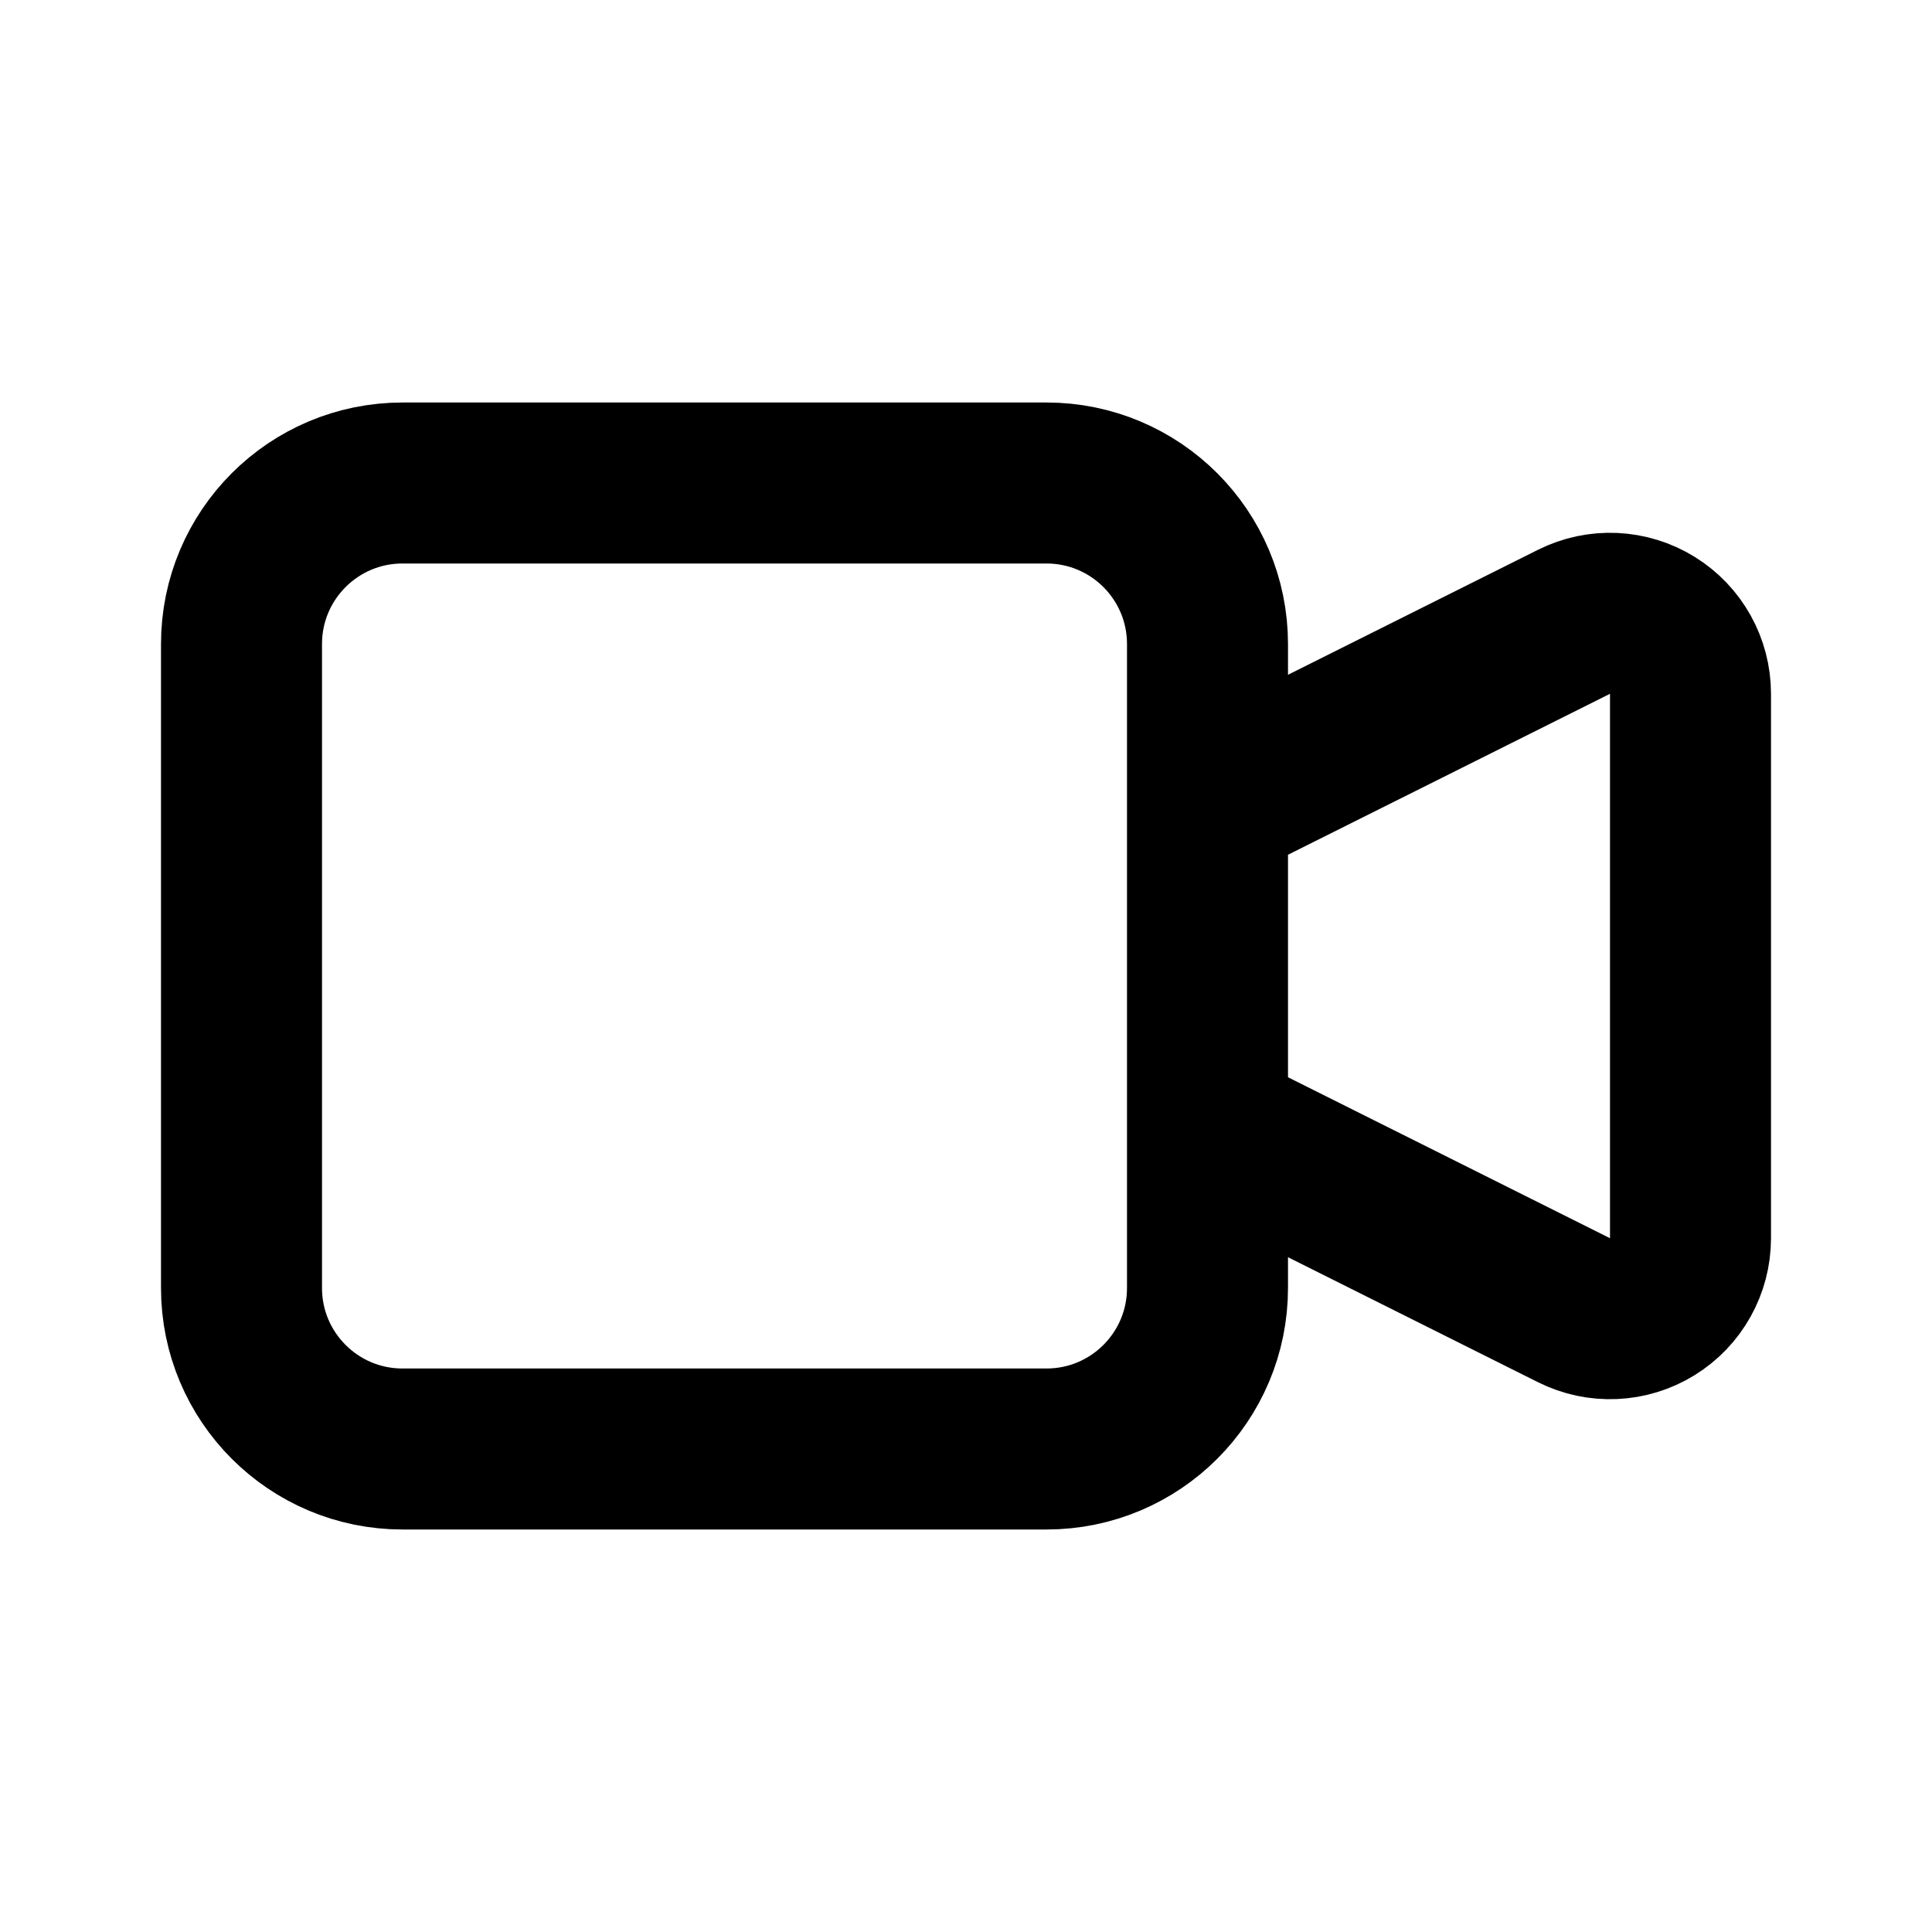
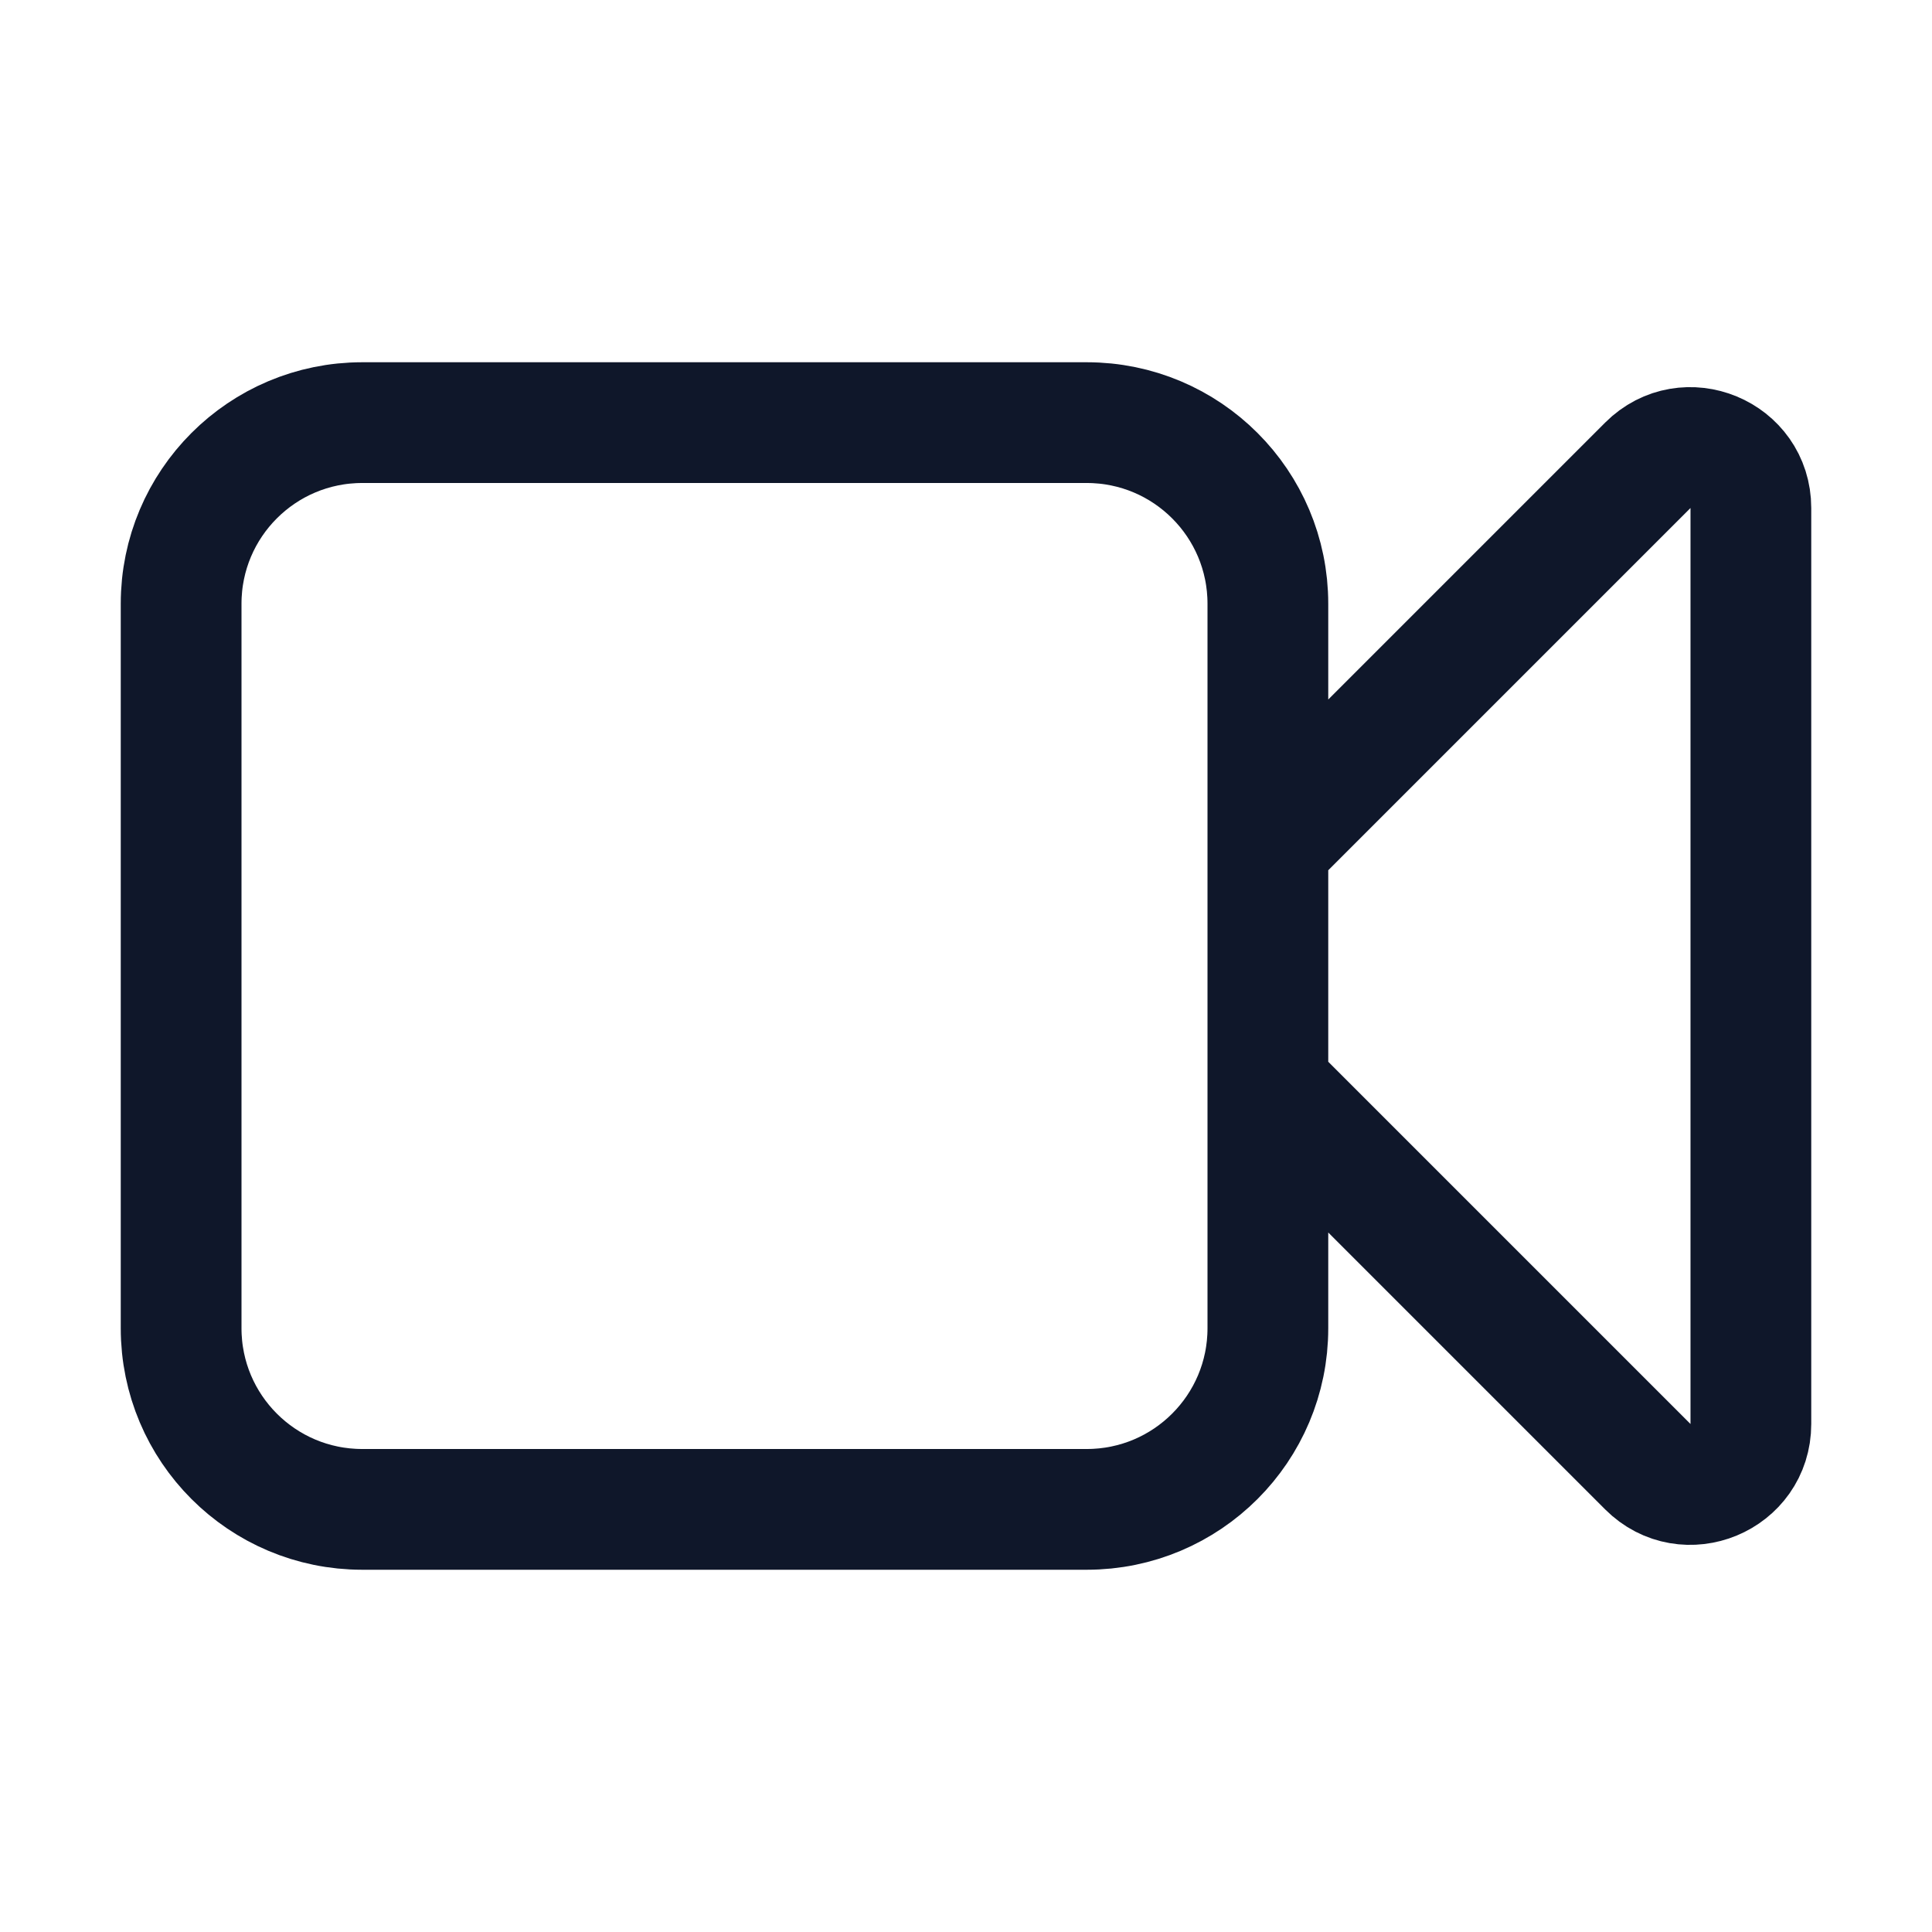
- <svg xmlns="http://www.w3.org/2000/svg" fill="none" viewBox="0 0 24 24" stroke="currentColor">
-   <path stroke-linecap="round" stroke-linejoin="round" stroke-width="2" d="M15 10l4.553-2.276A1 1 0 0121 8.618v6.764a1 1 0 01-1.447.894L15 14M5 18h8a2 2 0 002-2V8a2 2 0 00-2-2H5a2 2 0 00-2 2v8a2 2 0 002 2z" />
+ <svg xmlns="http://www.w3.org/2000/svg" width="24" height="24" viewBox="0 0 24 24" fill="none">
+   <path d="M15.75 10.5L20.47 5.78C20.942 5.308 21.75 5.642 21.75 6.311V17.689C21.75 18.358 20.942 18.692 20.47 18.22L15.75 13.5M4.5 18.75H13.5C14.743 18.75 15.75 17.743 15.75 16.5V7.5C15.75 6.257 14.743 5.25 13.5 5.25H4.5C3.257 5.25 2.25 6.257 2.25 7.5V16.5C2.25 17.743 3.257 18.75 4.5 18.75Z" stroke="#0F172A" stroke-width="1.5" stroke-linecap="round" stroke-linejoin="round" />
</svg>
